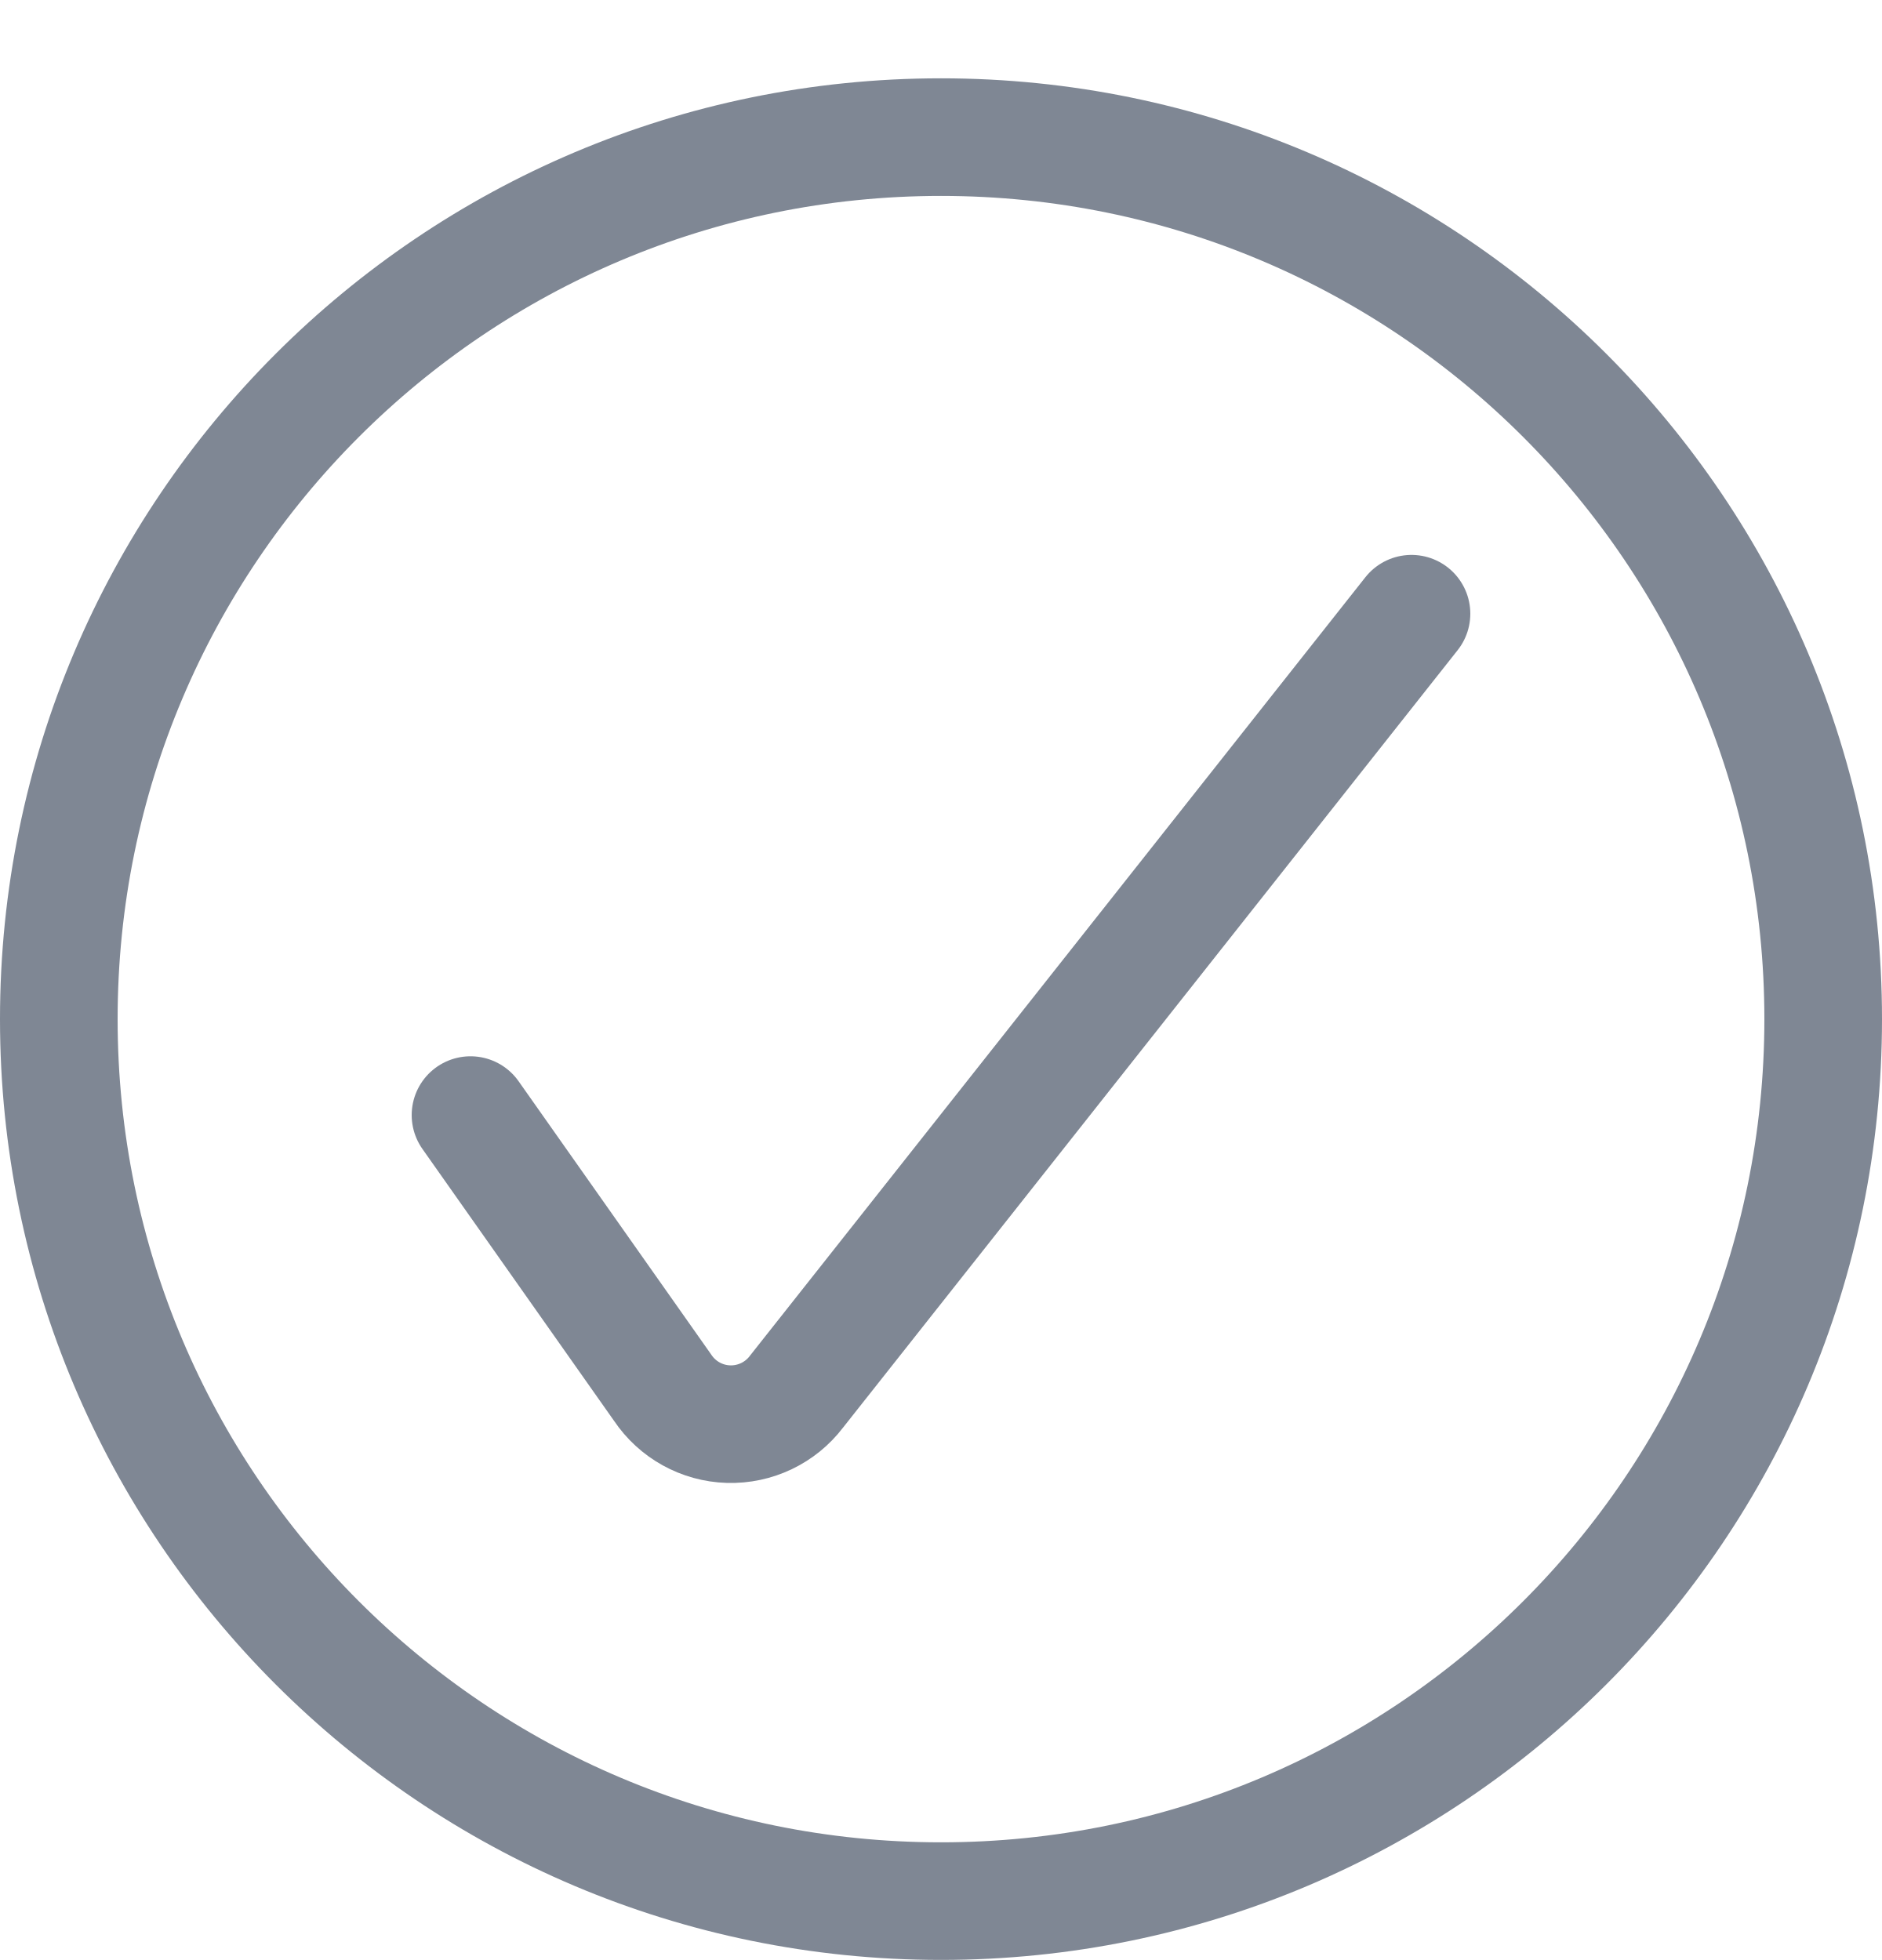
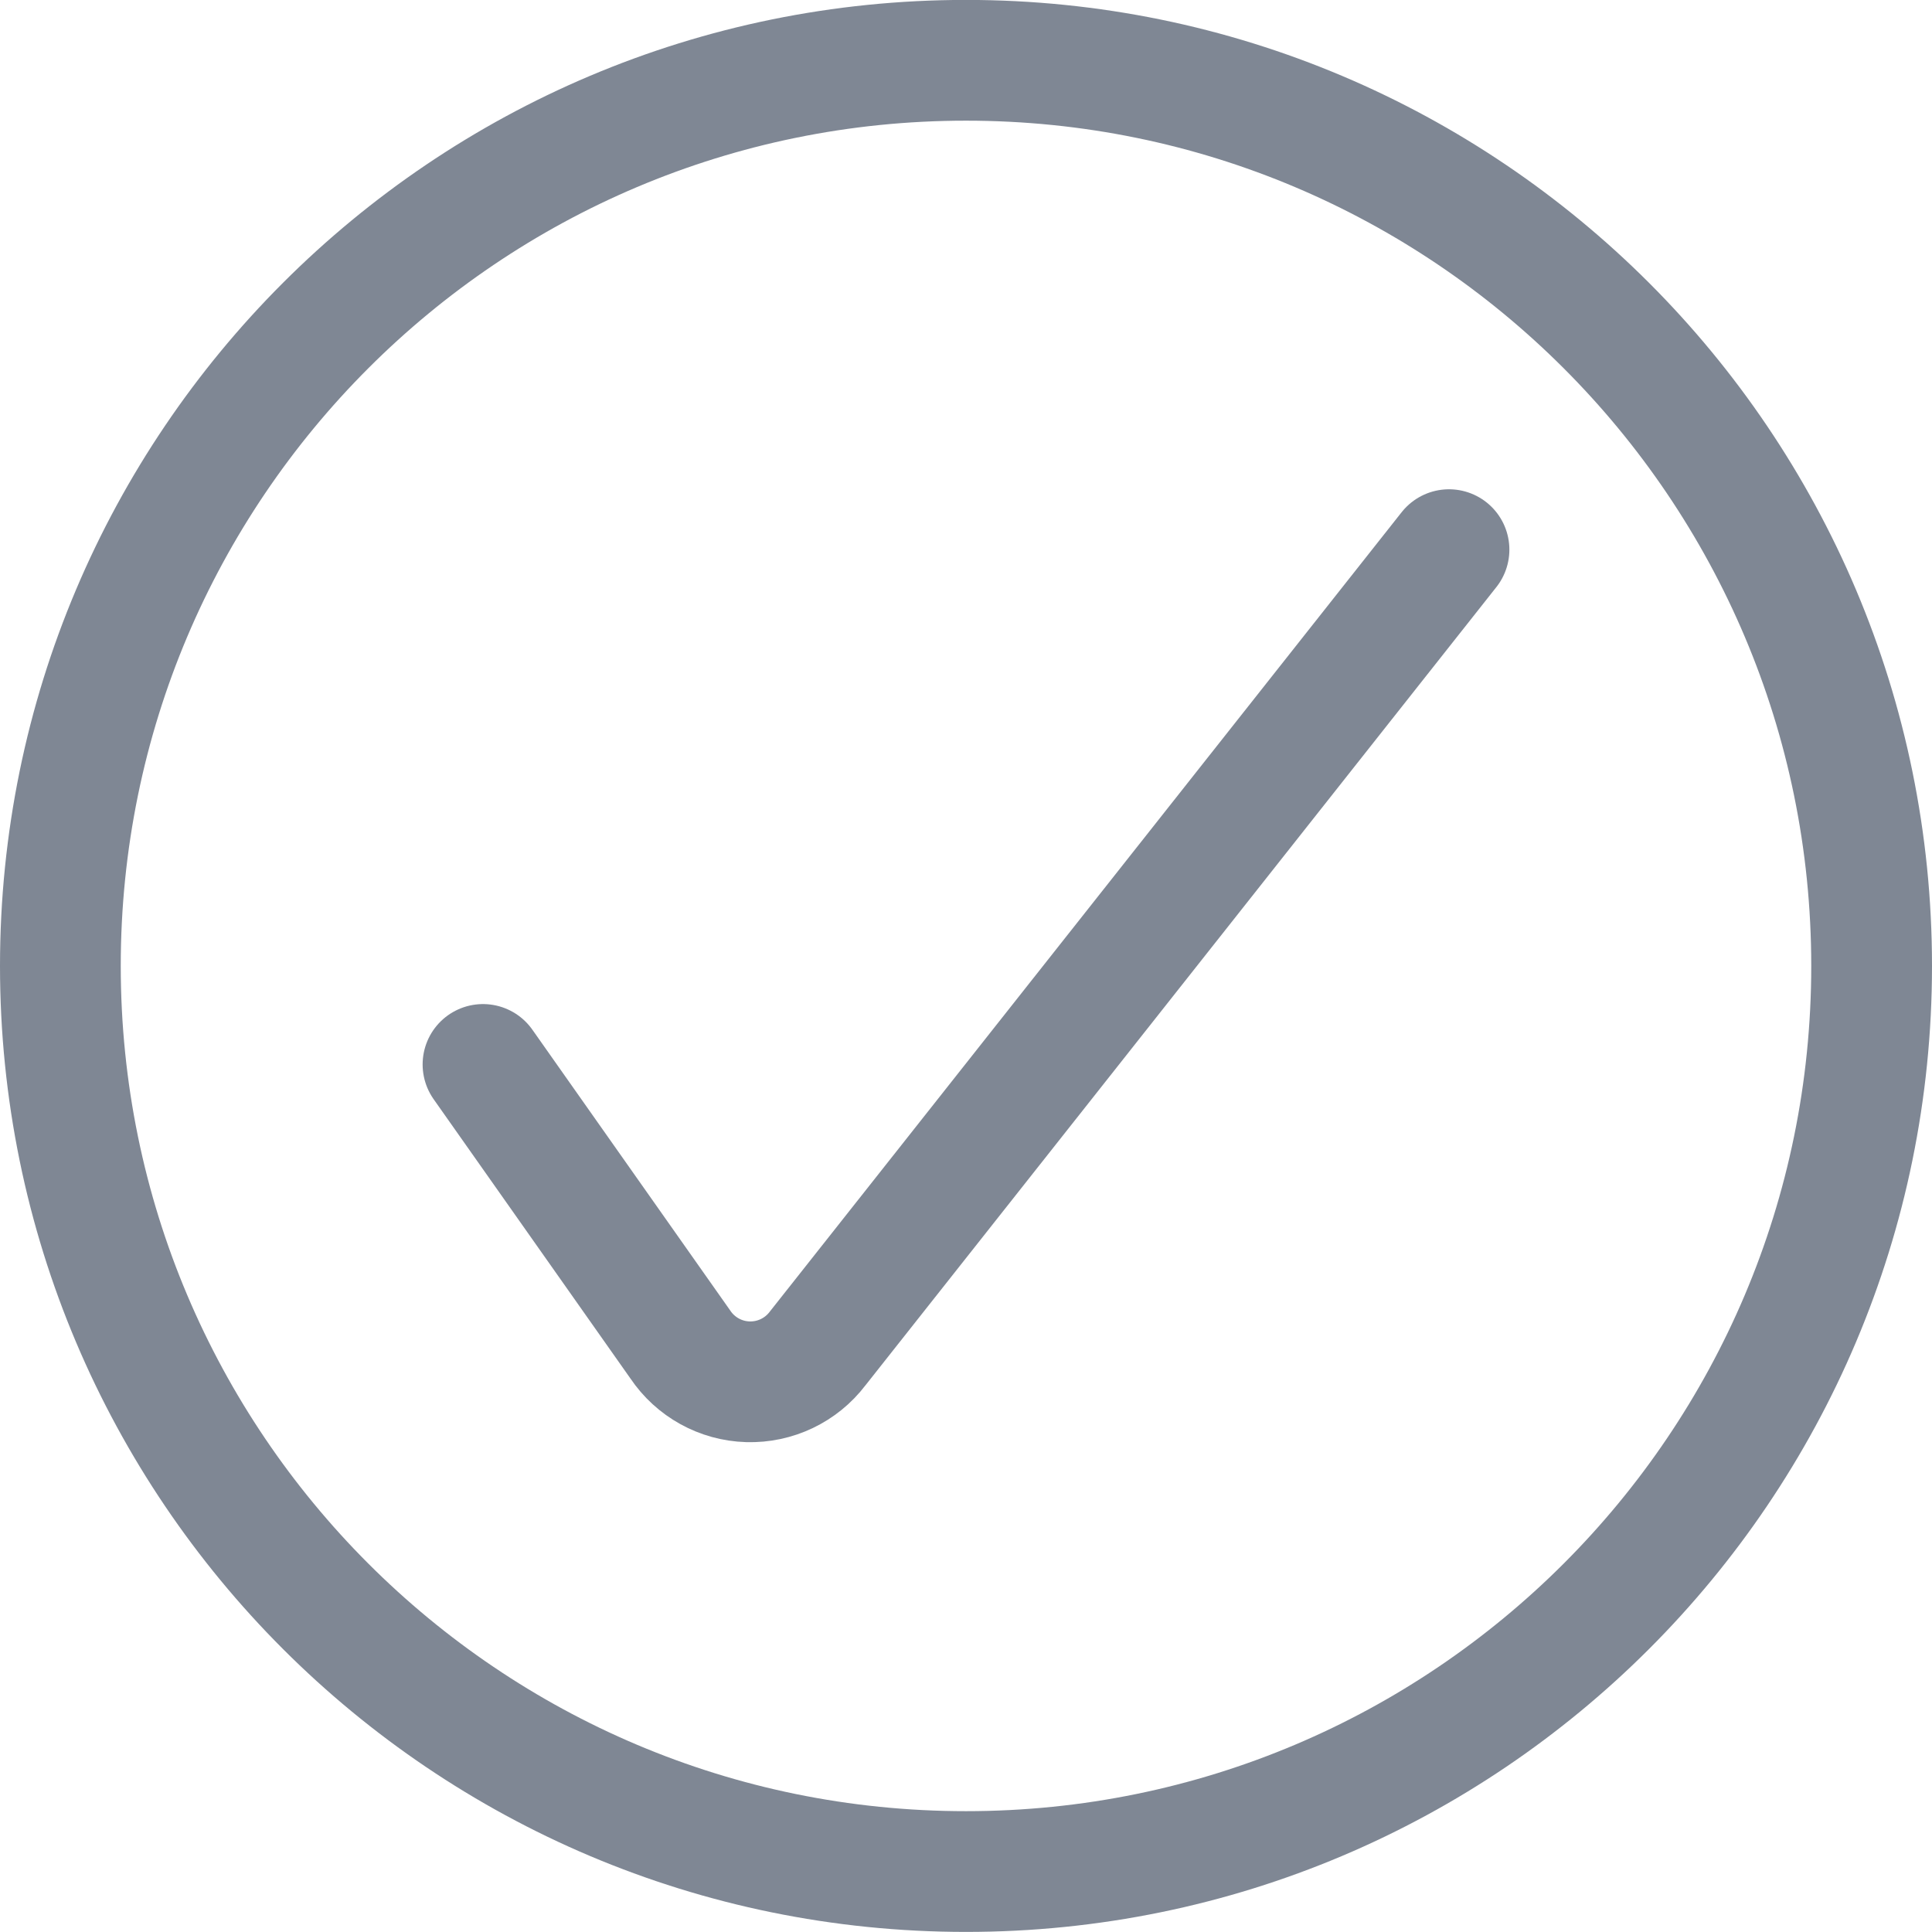
- <svg xmlns="http://www.w3.org/2000/svg" width="24" height="25" viewBox="0 0 24 25" fill="none">
-   <path d="M6 14.223L8.45 17.7C8.639 17.982 8.952 18.155 9.29 18.165C9.629 18.175 9.952 18.021 10.157 17.751L18 7.828" stroke="#7F8794" stroke-width="1.5" stroke-linecap="round" stroke-linejoin="round" />
-   <path fill-rule="evenodd" clip-rule="evenodd" d="M12 24.249C18.213 24.249 23.25 19.212 23.25 12.999C23.25 6.786 18.213 1.749 12 1.749C5.787 1.749 0.75 6.786 0.75 12.999C0.75 19.212 5.787 24.249 12 24.249Z" stroke="#7F8794" stroke-width="1.5" stroke-linecap="round" stroke-linejoin="round" />
+ <svg xmlns="http://www.w3.org/2000/svg" width="24" height="24" viewBox="0 0 24 24" fill="none">
+   <path d="M6 13.223L8.45 16.7C8.639 16.982 8.952 17.155 9.29 17.165C9.629 17.175 9.952 17.021 10.157 16.751L18 6.828" stroke="#7F8794" stroke-width="1.5" stroke-linecap="round" stroke-linejoin="round" />
+   <path fill-rule="evenodd" clip-rule="evenodd" d="M12 23.249C18.213 23.249 23.25 18.212 23.25 11.999C23.25 5.786 18.213 0.749 12 0.749C5.787 0.749 0.75 5.786 0.75 11.999C0.75 18.212 5.787 23.249 12 23.249Z" stroke="#7F8794" stroke-width="1.5" stroke-linecap="round" stroke-linejoin="round" />
</svg>
